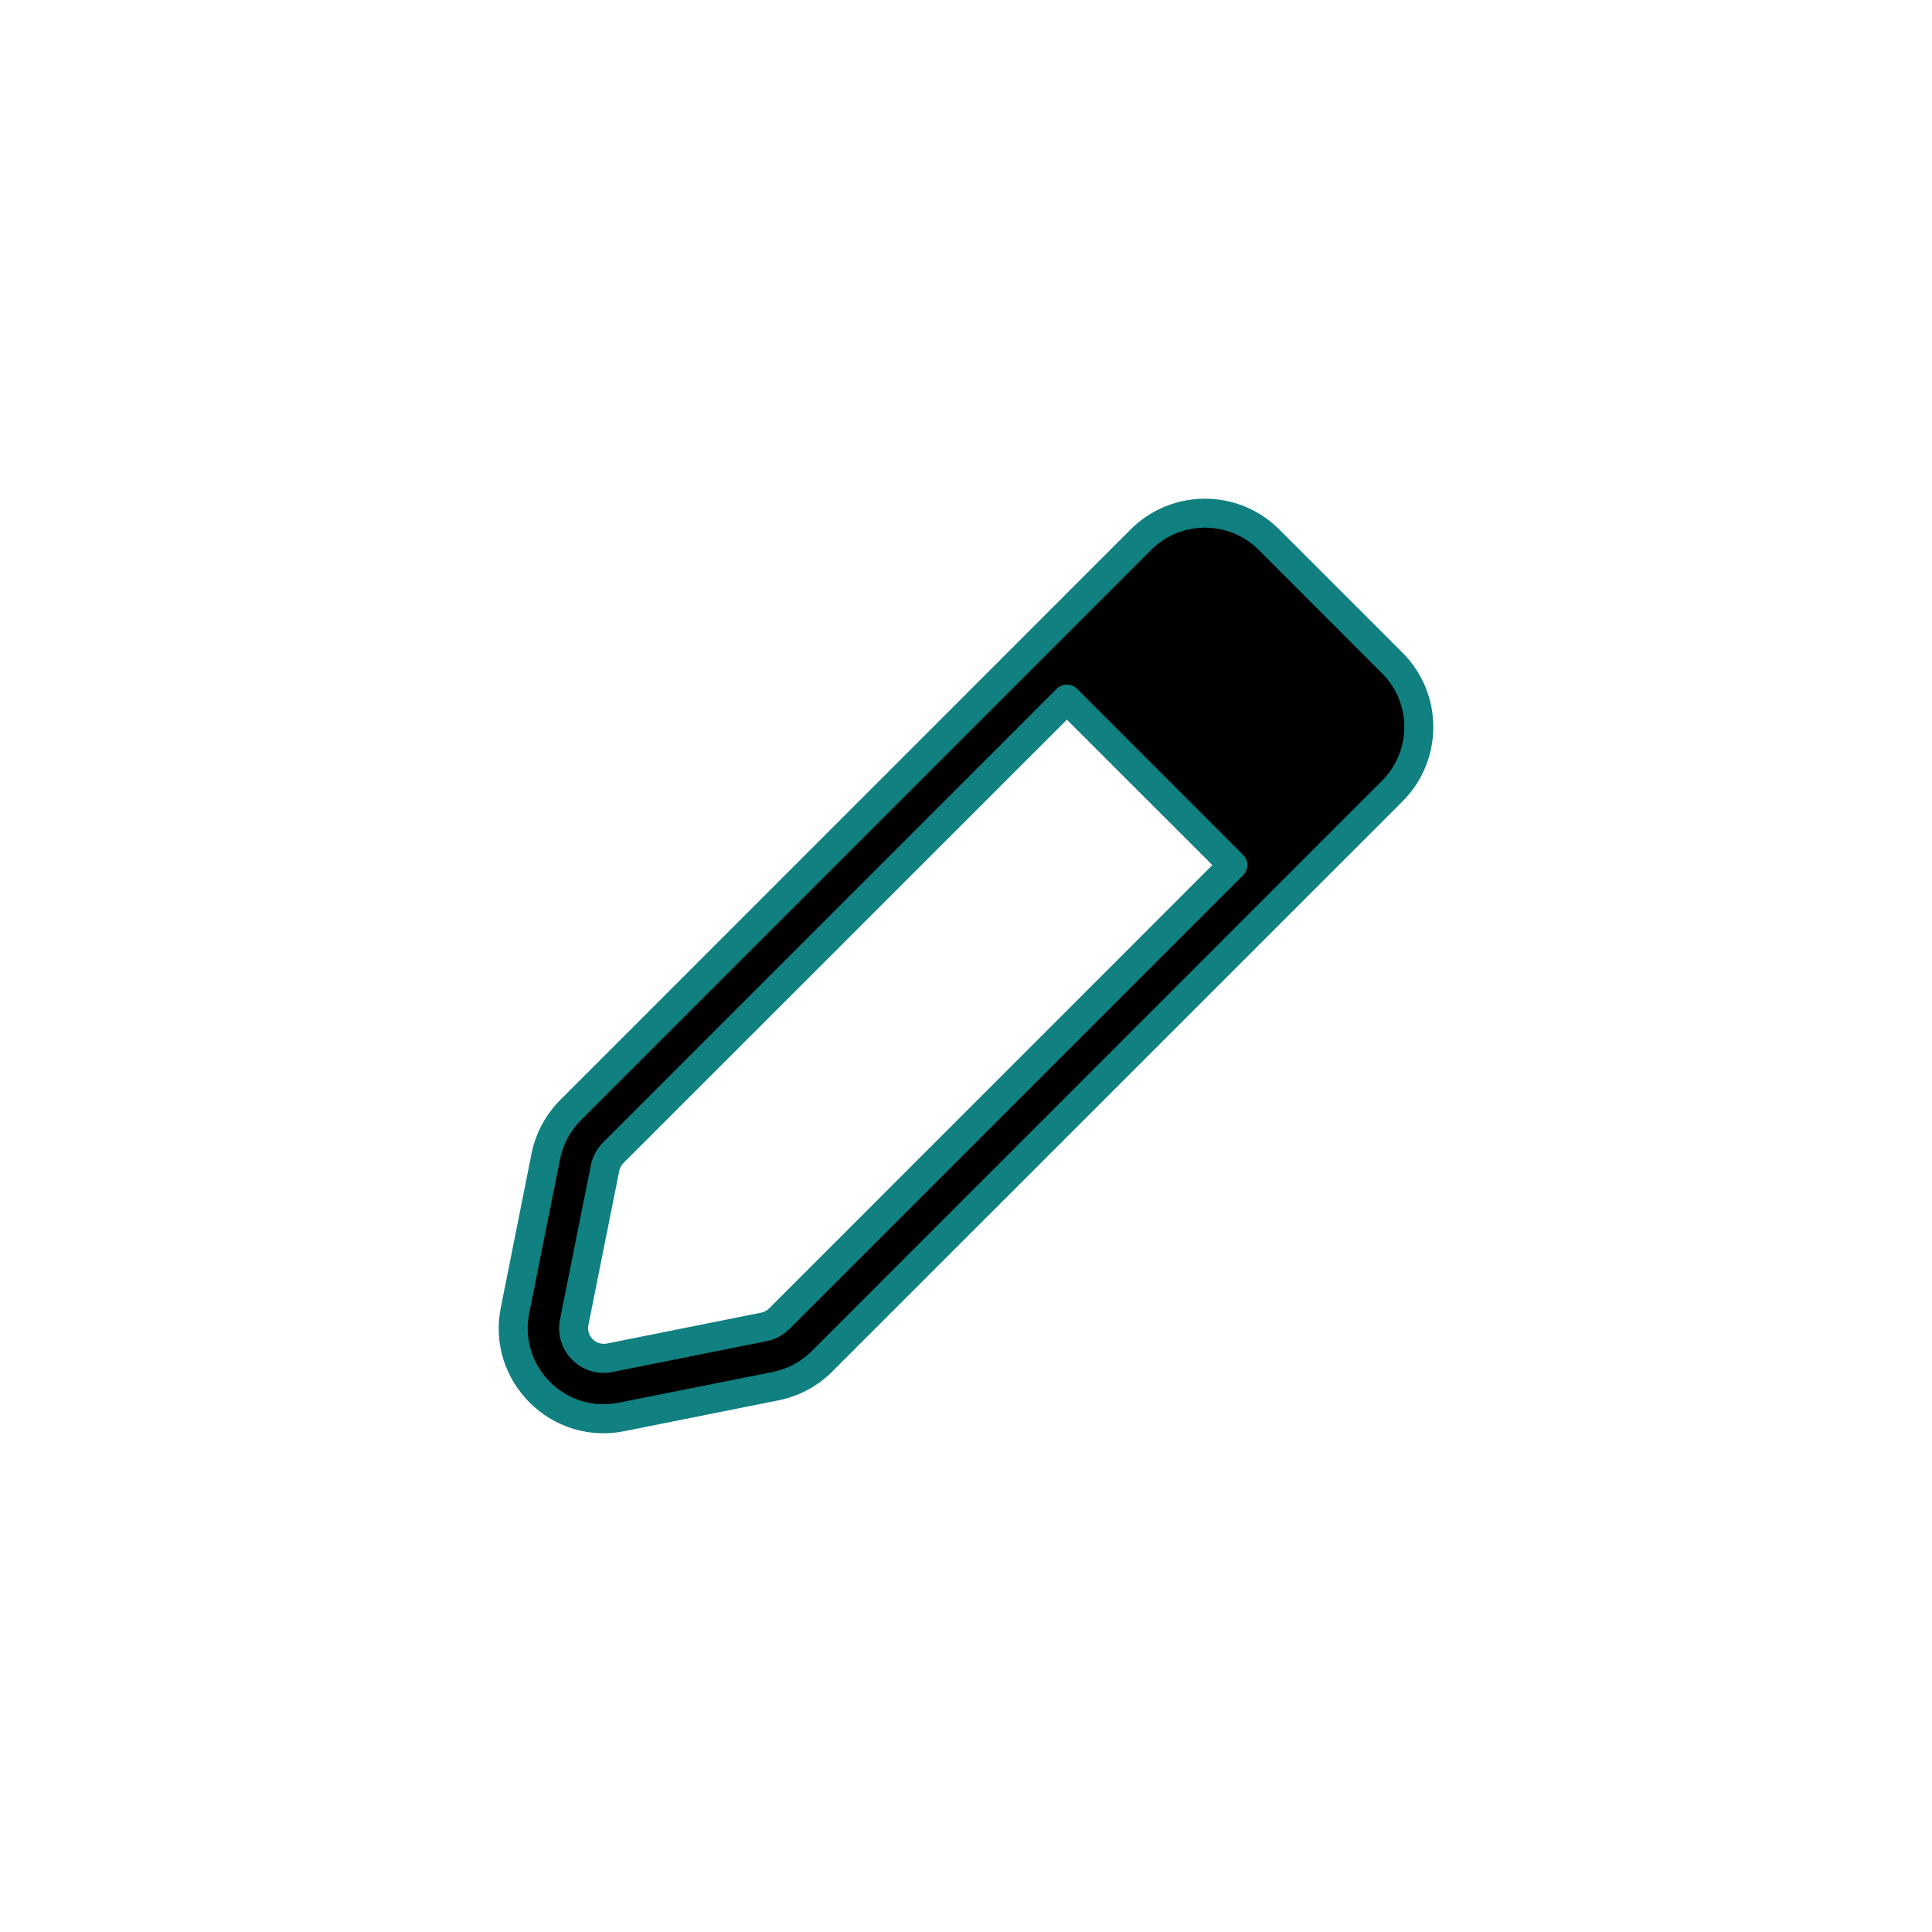
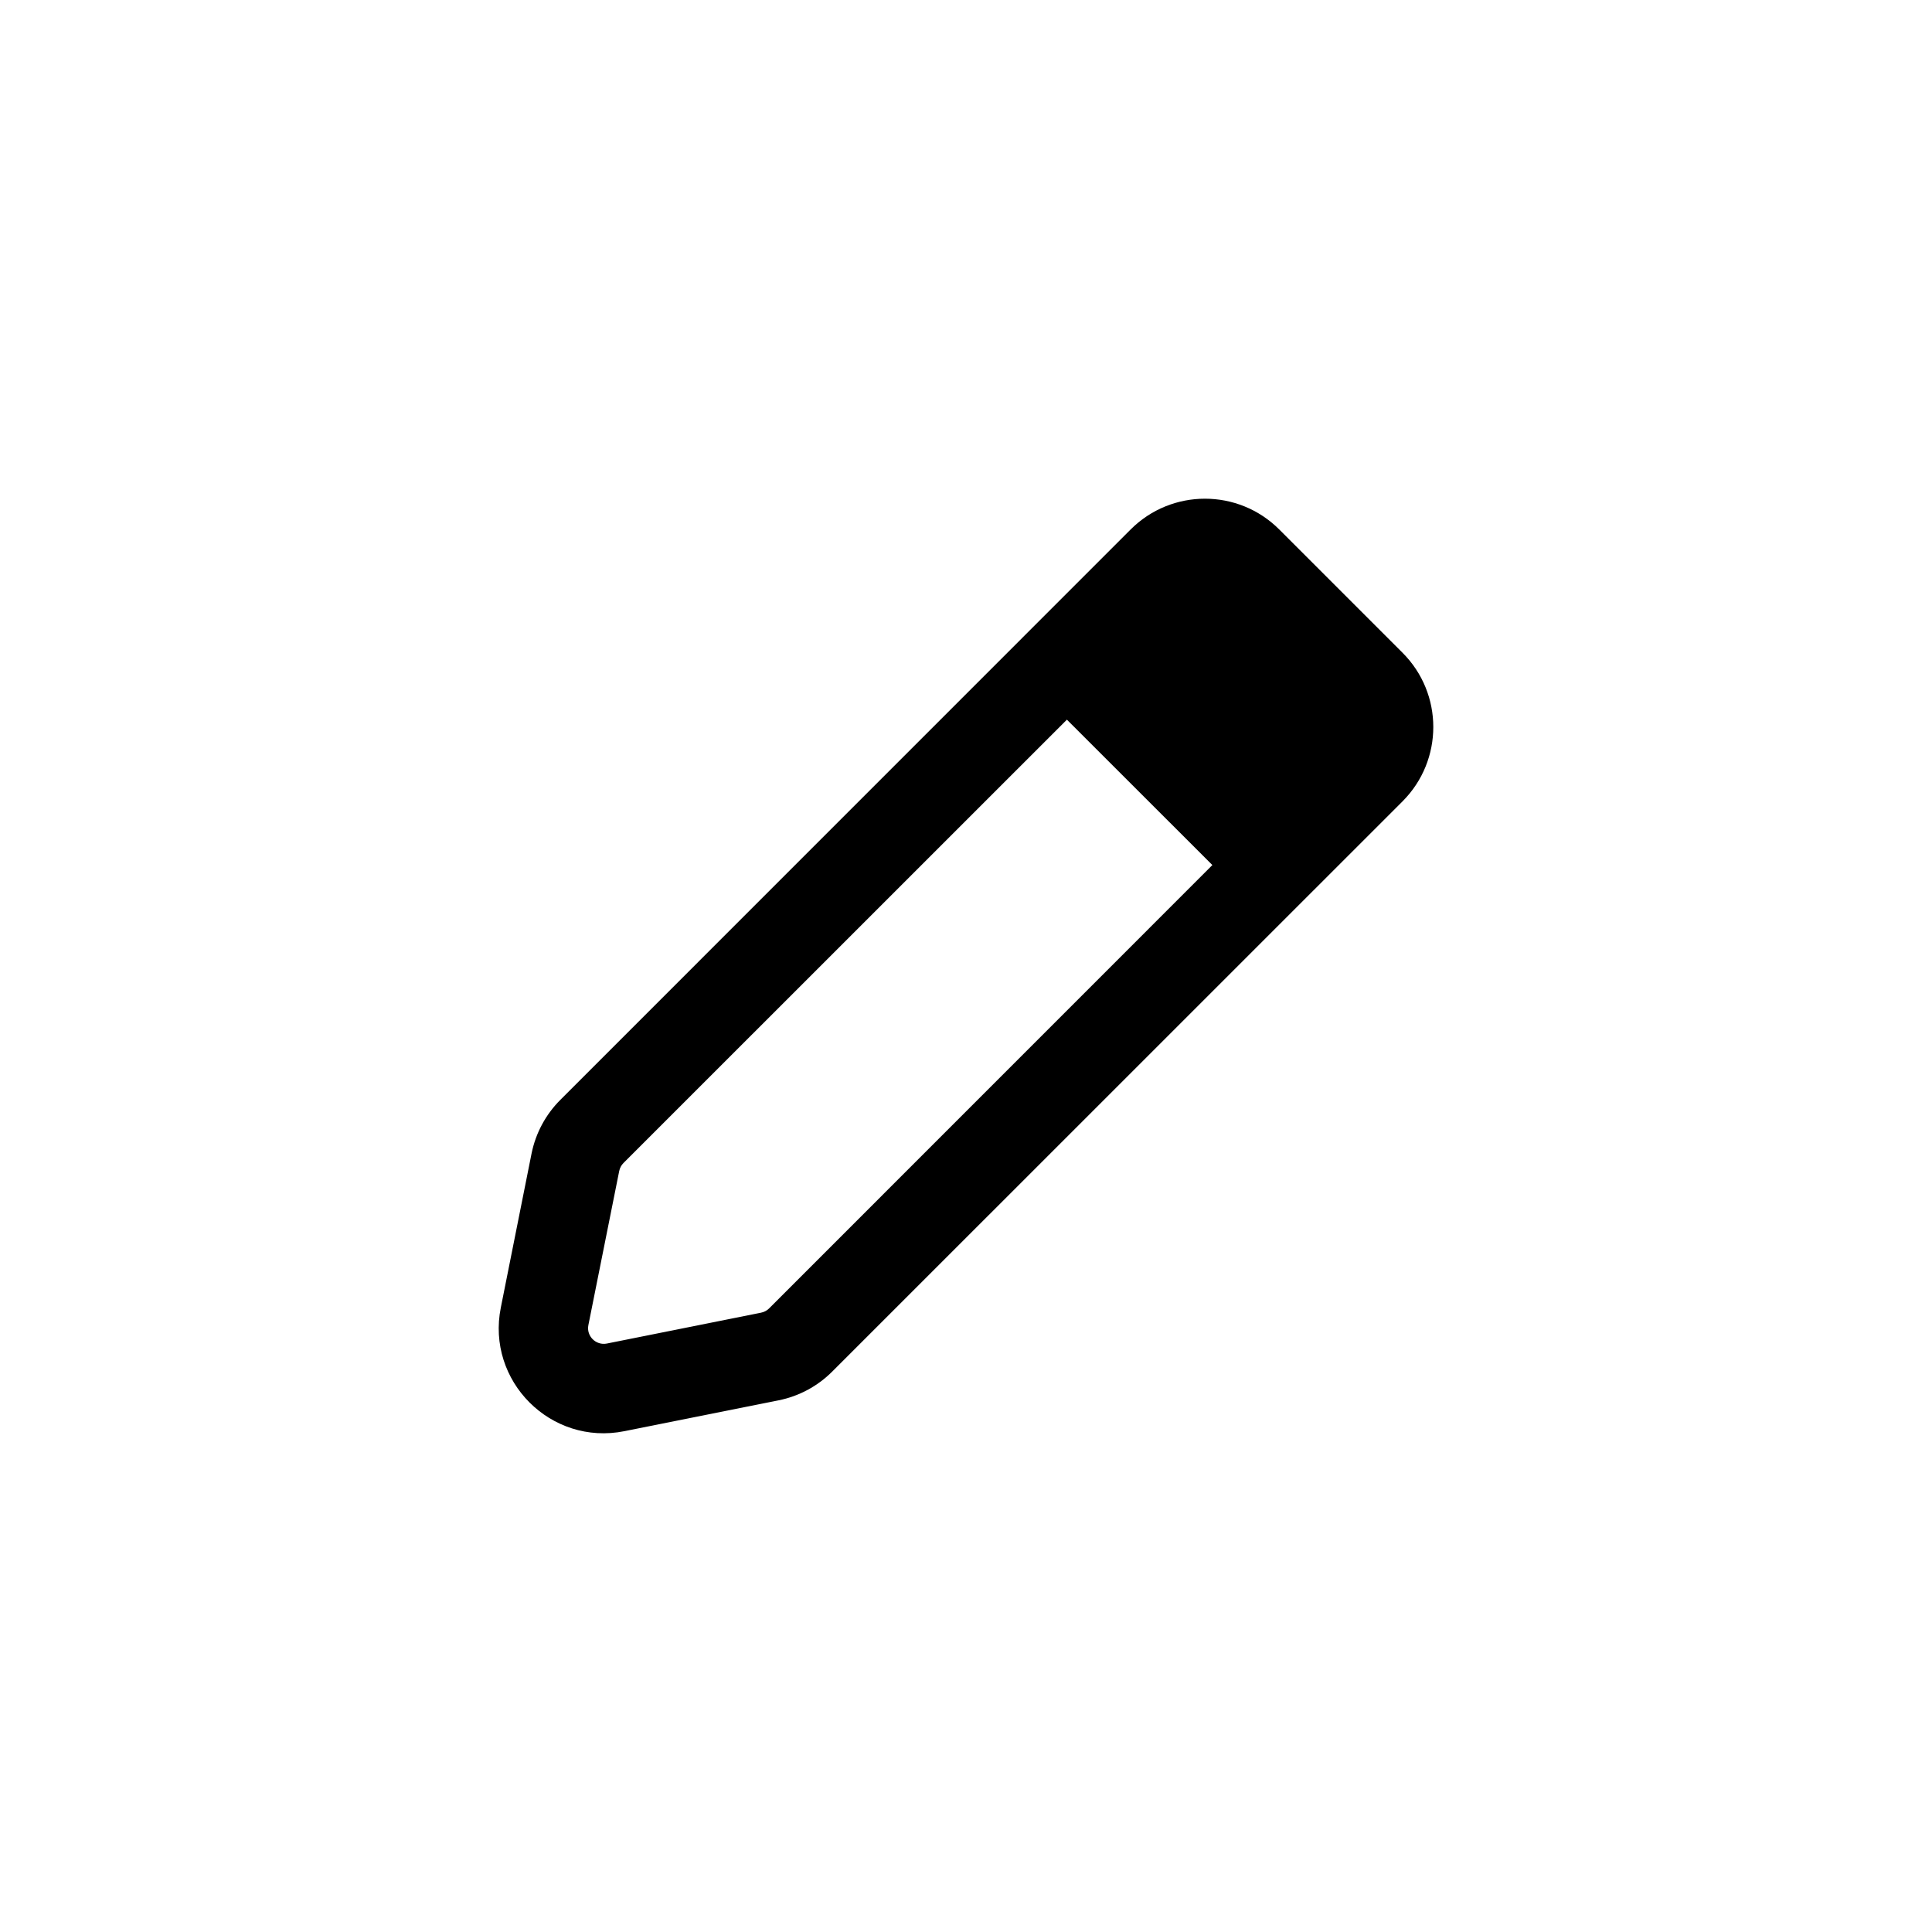
<svg xmlns="http://www.w3.org/2000/svg" width="22" height="22" viewBox="0 0 22 22" fill="currentColor">
  <g id="Icon / 016 (S) / Edit">
    <g id="Union">
      <path fill-rule="evenodd" clip-rule="evenodd" d="M12.149 7.961L6.983 13.126C6.935 13.174 6.903 13.236 6.889 13.302L6.538 15.057C6.49 15.297 6.702 15.509 6.943 15.461L8.698 15.11C8.764 15.097 8.825 15.064 8.873 15.016L14.039 9.851L12.149 7.961ZM14.45 6.146C14.047 5.743 13.395 5.743 12.992 6.146L6.497 12.64C6.353 12.784 6.255 12.968 6.215 13.167L5.864 14.922C5.72 15.643 6.356 16.28 7.078 16.135L8.832 15.784C9.032 15.745 9.215 15.646 9.359 15.502L15.854 9.008C16.257 8.605 16.257 7.952 15.854 7.549L14.45 6.146Z" fill="currentColor" />
-       <path d="M12.149 7.961L12.266 7.844C12.201 7.78 12.097 7.78 12.032 7.844L12.149 7.961ZM6.983 13.126L6.867 13.01H6.867L6.983 13.126ZM6.889 13.302L7.051 13.335L6.889 13.302ZM6.538 15.057L6.7 15.089L6.538 15.057ZM6.943 15.461L6.975 15.623H6.975L6.943 15.461ZM8.698 15.11L8.73 15.272H8.73L8.698 15.11ZM8.873 15.016L8.99 15.133L8.99 15.133L8.873 15.016ZM14.039 9.851L14.155 9.967C14.22 9.903 14.22 9.799 14.155 9.734L14.039 9.851ZM12.992 6.146L13.108 6.262V6.262L12.992 6.146ZM14.45 6.146L14.334 6.262L14.45 6.146ZM6.497 12.64L6.614 12.757H6.614L6.497 12.64ZM6.215 13.167L6.053 13.135H6.053L6.215 13.167ZM5.864 14.922L6.026 14.954H6.026L5.864 14.922ZM7.078 16.135L7.045 15.973H7.045L7.078 16.135ZM8.832 15.784L8.865 15.946H8.865L8.832 15.784ZM9.359 15.502L9.476 15.619L9.359 15.502ZM15.854 9.008L15.737 8.891V8.891L15.854 9.008ZM15.854 7.549L15.971 7.433V7.433L15.854 7.549ZM12.032 7.844L6.867 13.01L7.1 13.243L12.266 8.078L12.032 7.844ZM6.867 13.01C6.796 13.081 6.747 13.171 6.728 13.27L7.051 13.335C7.058 13.3 7.075 13.268 7.1 13.243L6.867 13.01ZM6.728 13.27L6.377 15.024L6.7 15.089L7.051 13.335L6.728 13.27ZM6.377 15.024C6.306 15.38 6.619 15.694 6.975 15.623L6.911 15.299C6.786 15.324 6.675 15.214 6.7 15.089L6.377 15.024ZM6.975 15.623L8.73 15.272L8.665 14.948L6.911 15.299L6.975 15.623ZM8.73 15.272C8.828 15.252 8.919 15.204 8.99 15.133L8.757 14.9C8.732 14.925 8.7 14.941 8.665 14.948L8.73 15.272ZM8.99 15.133L14.155 9.967L13.922 9.734L8.757 14.9L8.99 15.133ZM12.032 8.078L13.922 9.967L14.155 9.734L12.266 7.844L12.032 8.078ZM13.108 6.262C13.447 5.924 13.995 5.924 14.334 6.262L14.567 6.029C14.1 5.562 13.342 5.562 12.875 6.029L13.108 6.262ZM6.614 12.757L13.108 6.262L12.875 6.029L6.381 12.524L6.614 12.757ZM6.377 13.2C6.411 13.032 6.493 12.878 6.614 12.757L6.381 12.524C6.214 12.691 6.1 12.903 6.053 13.135L6.377 13.2ZM6.026 14.954L6.377 13.2L6.053 13.135L5.703 14.889L6.026 14.954ZM7.045 15.973C6.439 16.095 5.905 15.56 6.026 14.954L5.703 14.889C5.535 15.726 6.273 16.465 7.11 16.297L7.045 15.973ZM8.8 15.623L7.045 15.973L7.11 16.297L8.865 15.946L8.8 15.623ZM9.243 15.386C9.122 15.507 8.968 15.589 8.8 15.623L8.865 15.946C9.096 15.9 9.309 15.786 9.476 15.619L9.243 15.386ZM15.737 8.891L9.243 15.386L9.476 15.619L15.971 9.125L15.737 8.891ZM15.737 7.666C16.076 8.004 16.076 8.553 15.737 8.891L15.971 9.125C16.438 8.657 16.438 7.9 15.971 7.433L15.737 7.666ZM14.334 6.262L15.737 7.666L15.971 7.433L14.567 6.029L14.334 6.262Z" fill="#108080" />
+       <path d="M12.149 7.961L12.266 7.844C12.201 7.78 12.097 7.78 12.032 7.844L12.149 7.961ZM6.983 13.126L6.867 13.01H6.867L6.983 13.126ZM6.889 13.302L7.051 13.335L6.889 13.302ZM6.538 15.057L6.7 15.089L6.538 15.057ZM6.943 15.461L6.975 15.623H6.975L6.943 15.461ZM8.698 15.11L8.73 15.272H8.73L8.698 15.11ZM8.873 15.016L8.99 15.133L8.99 15.133L8.873 15.016ZM14.039 9.851L14.155 9.967C14.22 9.903 14.22 9.799 14.155 9.734L14.039 9.851ZM12.992 6.146L13.108 6.262V6.262L12.992 6.146ZM14.45 6.146L14.334 6.262L14.45 6.146ZM6.497 12.64L6.614 12.757H6.614L6.497 12.64ZM6.215 13.167L6.053 13.135H6.053L6.215 13.167ZM5.864 14.922L6.026 14.954H6.026L5.864 14.922ZM7.078 16.135L7.045 15.973H7.045L7.078 16.135ZM8.832 15.784L8.865 15.946H8.865L8.832 15.784ZM9.359 15.502L9.476 15.619L9.359 15.502ZM15.854 9.008L15.737 8.891V8.891L15.854 9.008ZM15.854 7.549L15.971 7.433V7.433L15.854 7.549ZM12.032 7.844L6.867 13.01L7.1 13.243L12.266 8.078L12.032 7.844ZM6.867 13.01C6.796 13.081 6.747 13.171 6.728 13.27L7.051 13.335C7.058 13.3 7.075 13.268 7.1 13.243L6.867 13.01ZM6.728 13.27L6.377 15.024L6.7 15.089L7.051 13.335L6.728 13.27ZM6.377 15.024C6.306 15.38 6.619 15.694 6.975 15.623L6.911 15.299C6.786 15.324 6.675 15.214 6.7 15.089L6.377 15.024ZM6.975 15.623L8.73 15.272L8.665 14.948L6.911 15.299L6.975 15.623ZM8.73 15.272C8.828 15.252 8.919 15.204 8.99 15.133L8.757 14.9C8.732 14.925 8.7 14.941 8.665 14.948L8.73 15.272ZM8.99 15.133L14.155 9.967L13.922 9.734L8.757 14.9L8.99 15.133ZM12.032 8.078L13.922 9.967L14.155 9.734L12.266 7.844L12.032 8.078ZM13.108 6.262C13.447 5.924 13.995 5.924 14.334 6.262L14.567 6.029C14.1 5.562 13.342 5.562 12.875 6.029L13.108 6.262ZM6.614 12.757L13.108 6.262L12.875 6.029L6.381 12.524L6.614 12.757ZM6.377 13.2C6.411 13.032 6.493 12.878 6.614 12.757L6.381 12.524C6.214 12.691 6.1 12.903 6.053 13.135L6.377 13.2ZM6.026 14.954L6.377 13.2L6.053 13.135L5.703 14.889L6.026 14.954ZM7.045 15.973C6.439 16.095 5.905 15.56 6.026 14.954L5.703 14.889C5.535 15.726 6.273 16.465 7.11 16.297L7.045 15.973ZM8.8 15.623L7.045 15.973L7.11 16.297L8.865 15.946L8.8 15.623ZM9.243 15.386C9.122 15.507 8.968 15.589 8.8 15.623L8.865 15.946C9.096 15.9 9.309 15.786 9.476 15.619L9.243 15.386ZM15.737 8.891L9.243 15.386L9.476 15.619L15.971 9.125L15.737 8.891ZM15.737 7.666C16.076 8.004 16.076 8.553 15.737 8.891L15.971 9.125C16.438 8.657 16.438 7.9 15.971 7.433L15.737 7.666ZM14.334 6.262L15.737 7.666L15.971 7.433L14.567 6.029L14.334 6.262Z" fill="currentColor" />
    </g>
  </g>
</svg>
